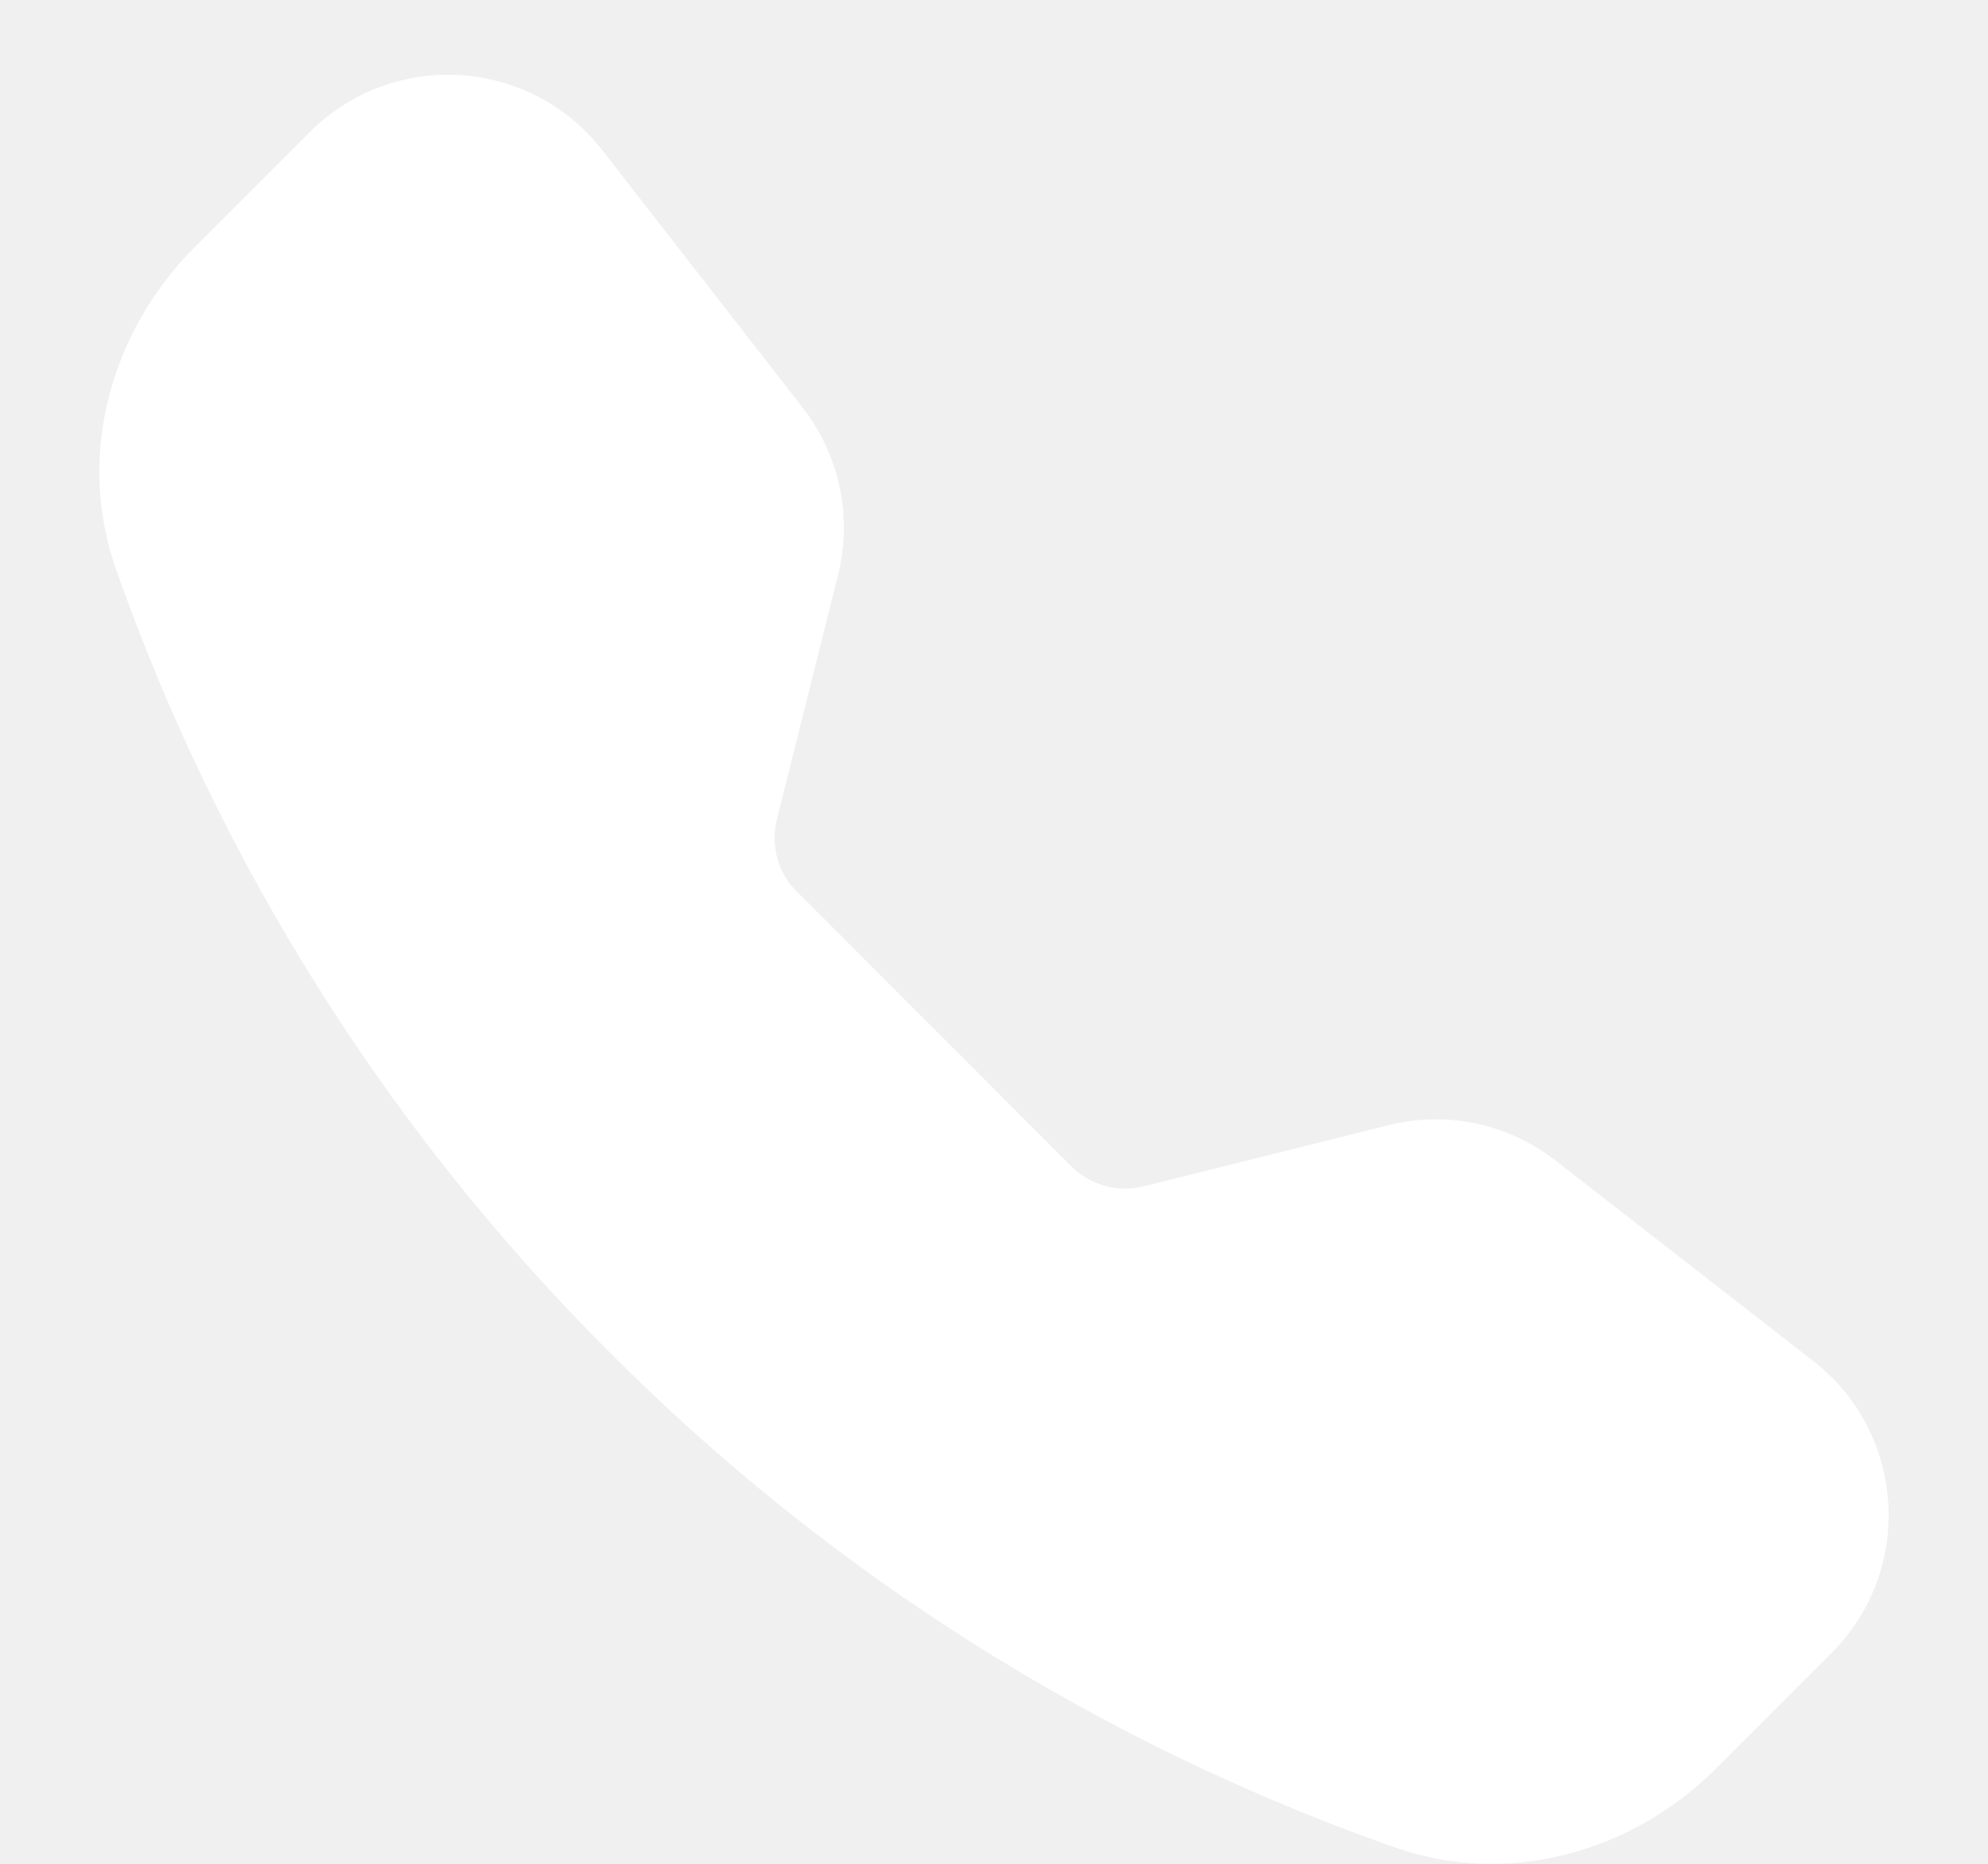
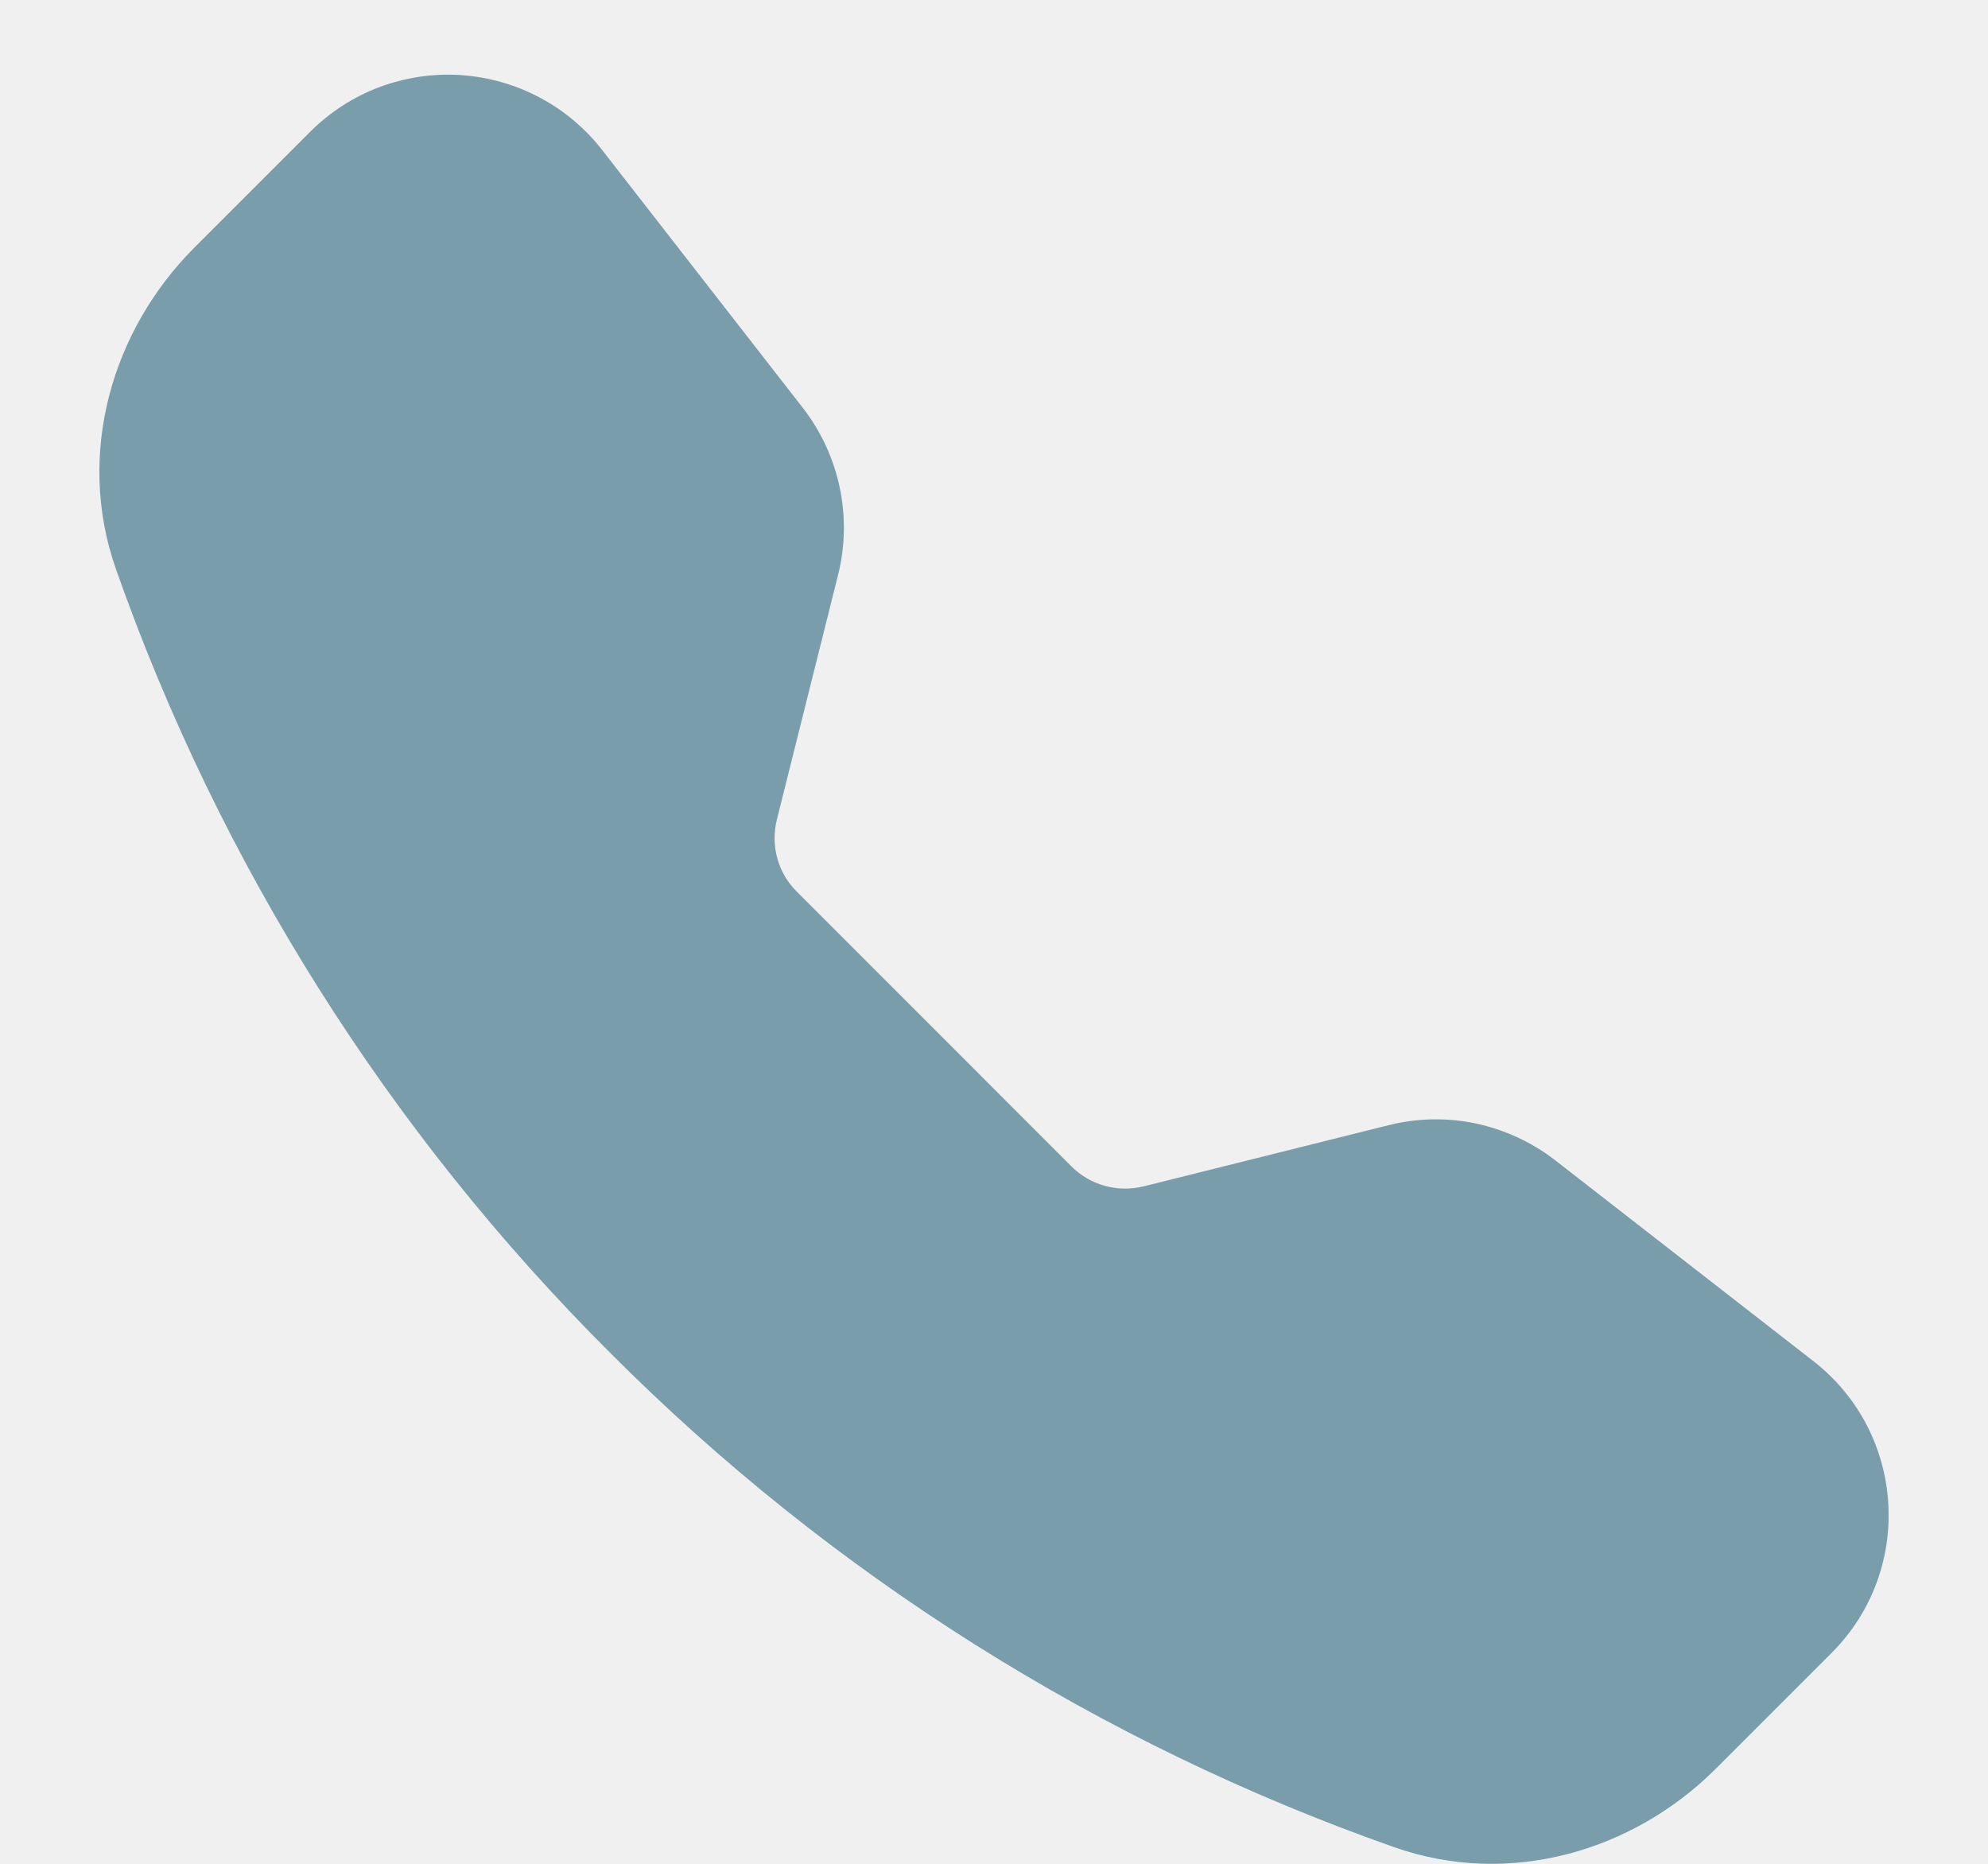
<svg xmlns="http://www.w3.org/2000/svg" width="16" height="15" viewBox="0 0 16 15" fill="none">
  <g clip-path="url(#clip0_737_2457)">
-     <path fill-rule="evenodd" clip-rule="evenodd" d="M2.497 1.06C2.654 0.903 2.843 0.781 3.051 0.702C3.26 0.624 3.482 0.59 3.704 0.604C3.926 0.618 4.143 0.679 4.34 0.783C4.537 0.887 4.709 1.031 4.846 1.207L6.461 3.282C6.757 3.663 6.862 4.159 6.745 4.627L6.252 6.598C6.227 6.7 6.228 6.807 6.256 6.908C6.284 7.01 6.338 7.102 6.413 7.176L8.624 9.388C8.698 9.462 8.791 9.516 8.893 9.544C8.994 9.572 9.101 9.573 9.204 9.548L11.174 9.056C11.405 8.998 11.646 8.993 11.879 9.042C12.111 9.092 12.33 9.193 12.518 9.339L14.594 10.954C15.34 11.534 15.408 12.637 14.74 13.304L13.81 14.234C13.144 14.9 12.148 15.193 11.22 14.866C8.845 14.03 6.689 12.671 4.911 10.888C3.129 9.111 1.769 6.955 0.933 4.58C0.608 3.653 0.9 2.657 1.566 1.991L2.497 1.06Z" fill="white" />
+     <path fill-rule="evenodd" clip-rule="evenodd" d="M2.497 1.06C2.654 0.903 2.843 0.781 3.051 0.702C3.26 0.624 3.482 0.59 3.704 0.604C3.926 0.618 4.143 0.679 4.34 0.783C4.537 0.887 4.709 1.031 4.846 1.207L6.461 3.282C6.757 3.663 6.862 4.159 6.745 4.627L6.252 6.598C6.227 6.7 6.228 6.807 6.256 6.908C6.284 7.01 6.338 7.102 6.413 7.176L8.624 9.388C8.698 9.462 8.791 9.516 8.893 9.544C8.994 9.572 9.101 9.573 9.204 9.548L11.174 9.056C11.405 8.998 11.646 8.993 11.879 9.042C12.111 9.092 12.33 9.193 12.518 9.339L14.594 10.954C15.34 11.534 15.408 12.637 14.74 13.304L13.81 14.234C13.144 14.9 12.148 15.193 11.22 14.866C8.845 14.03 6.689 12.671 4.911 10.888C3.129 9.111 1.769 6.955 0.933 4.58C0.608 3.653 0.9 2.657 1.566 1.991L2.497 1.06Z" fill="#799DAB" />
  </g>
  <defs>
    <clipPath id="clip0_737_2457">
      <rect width="14.4" height="14.4" fill="white" transform="translate(0.799805 0.599976)" />
    </clipPath>
  </defs>
</svg>
